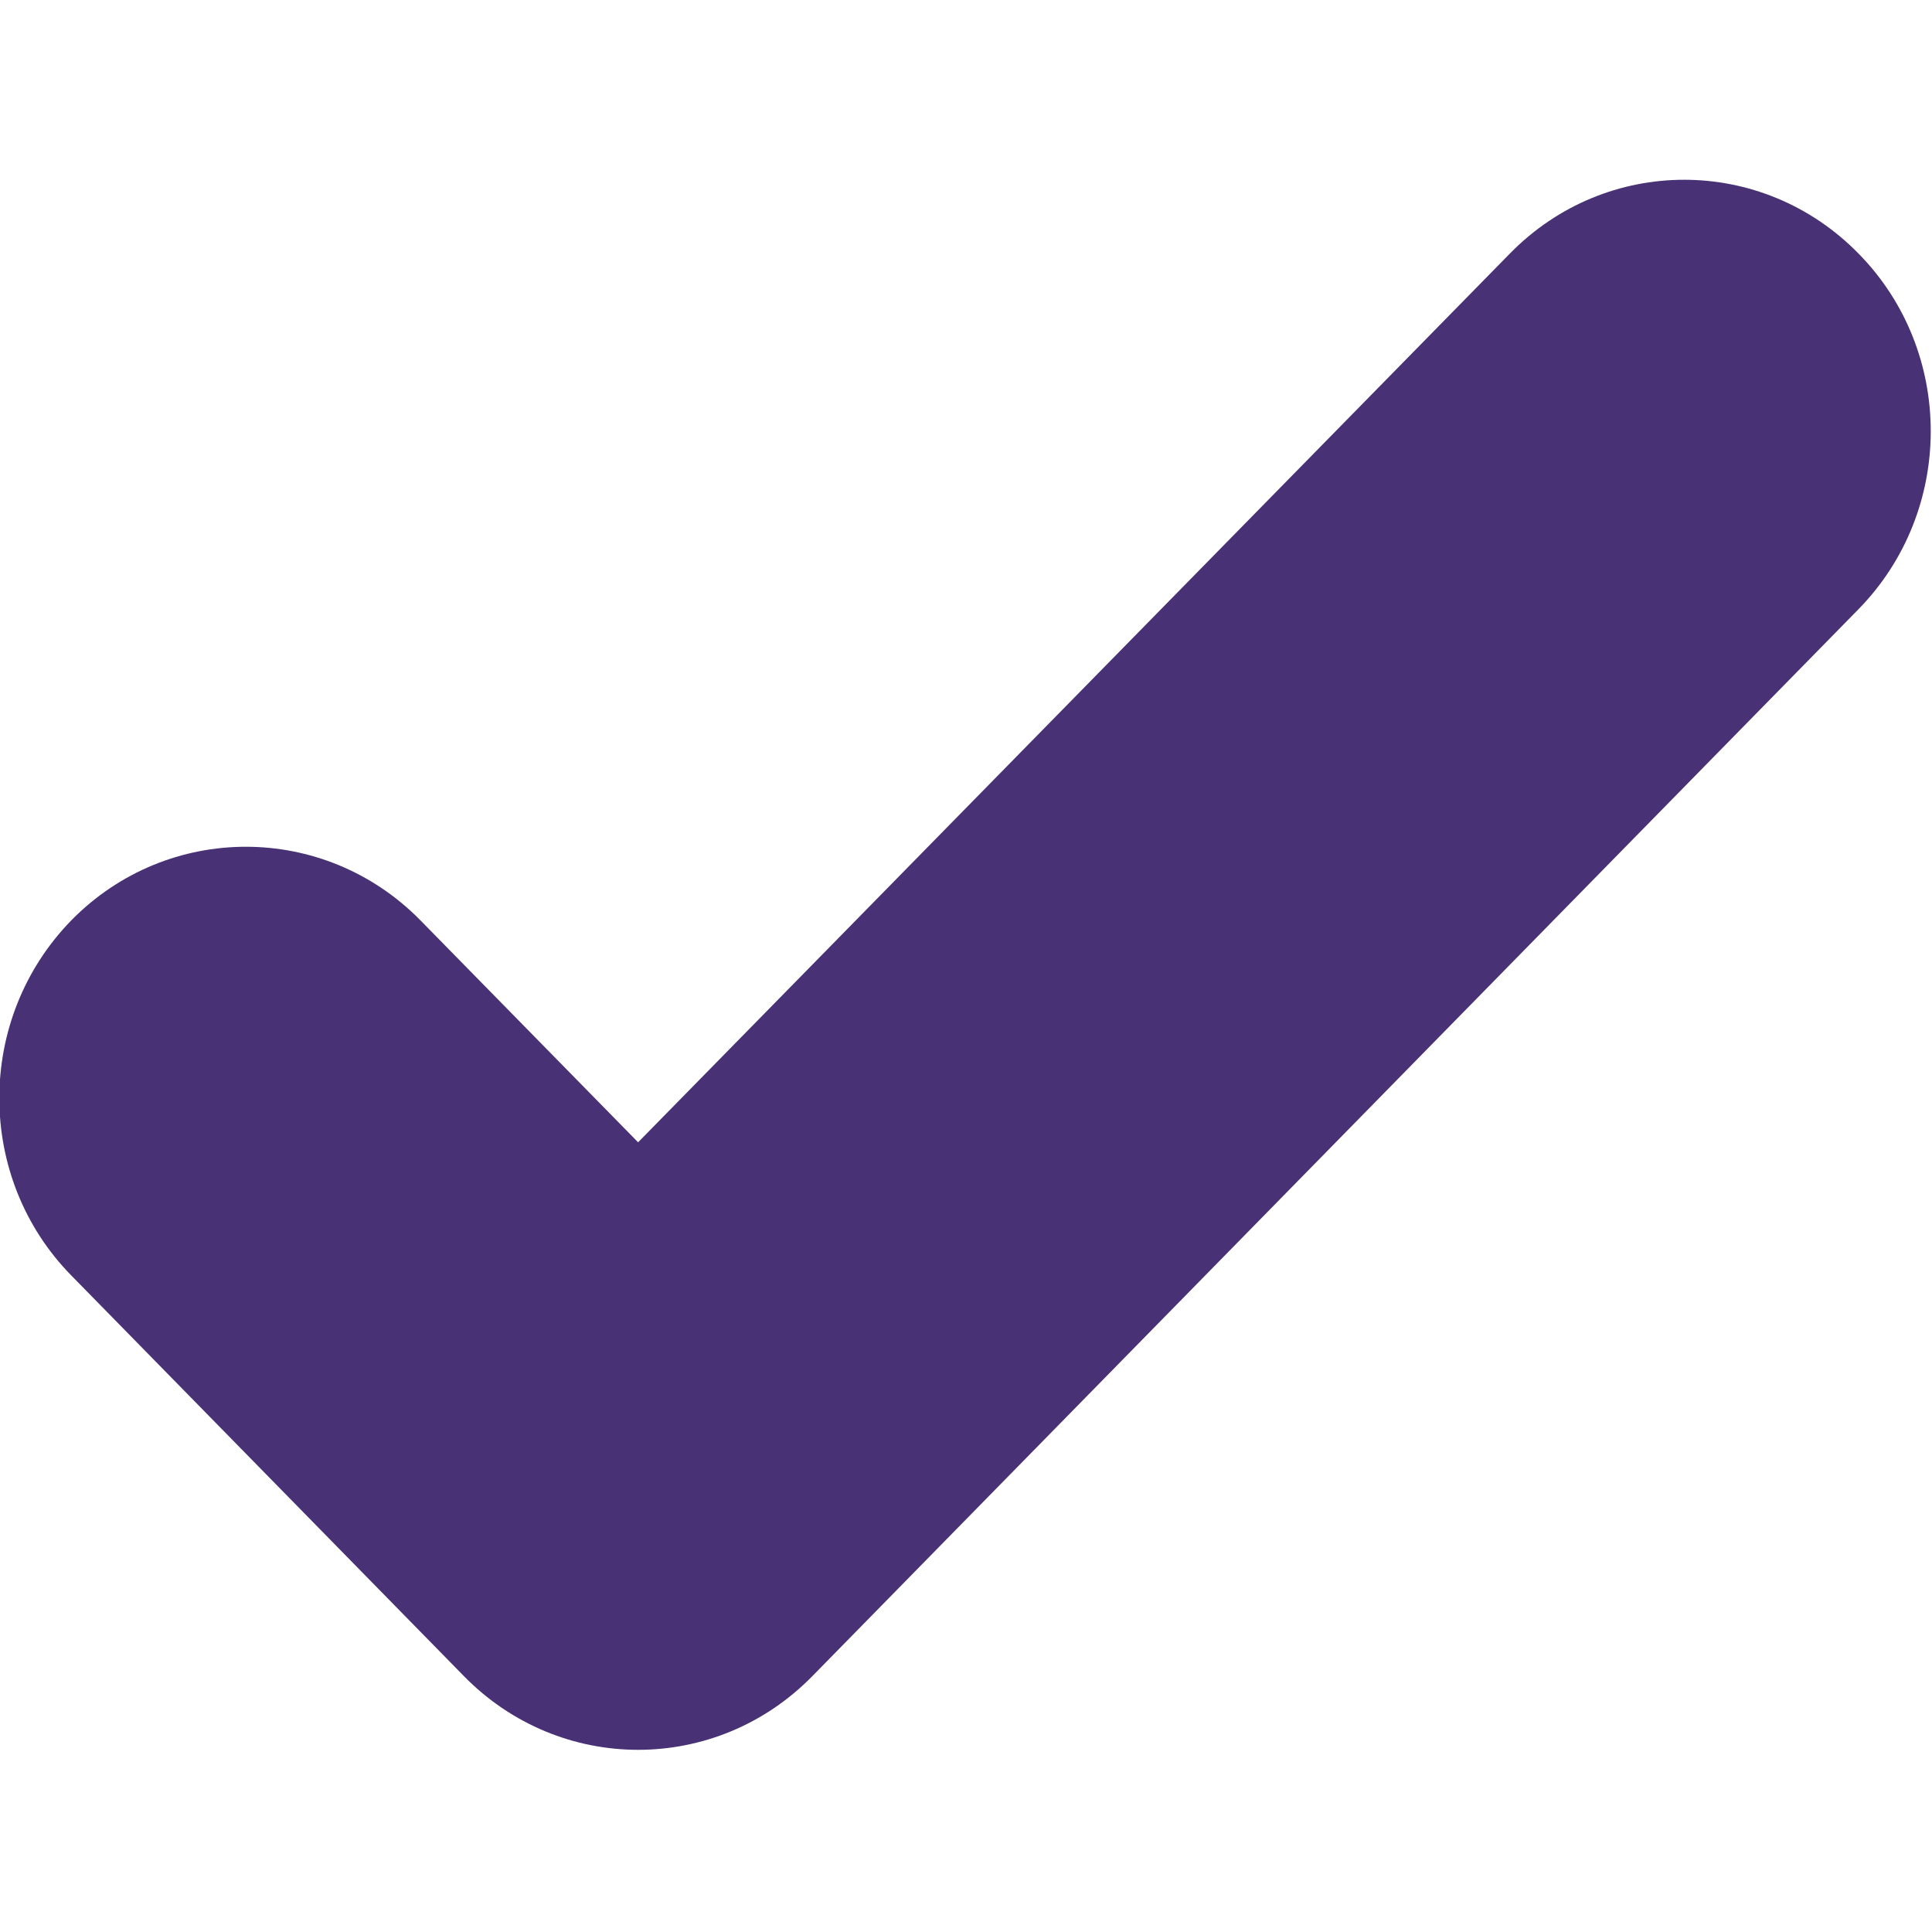
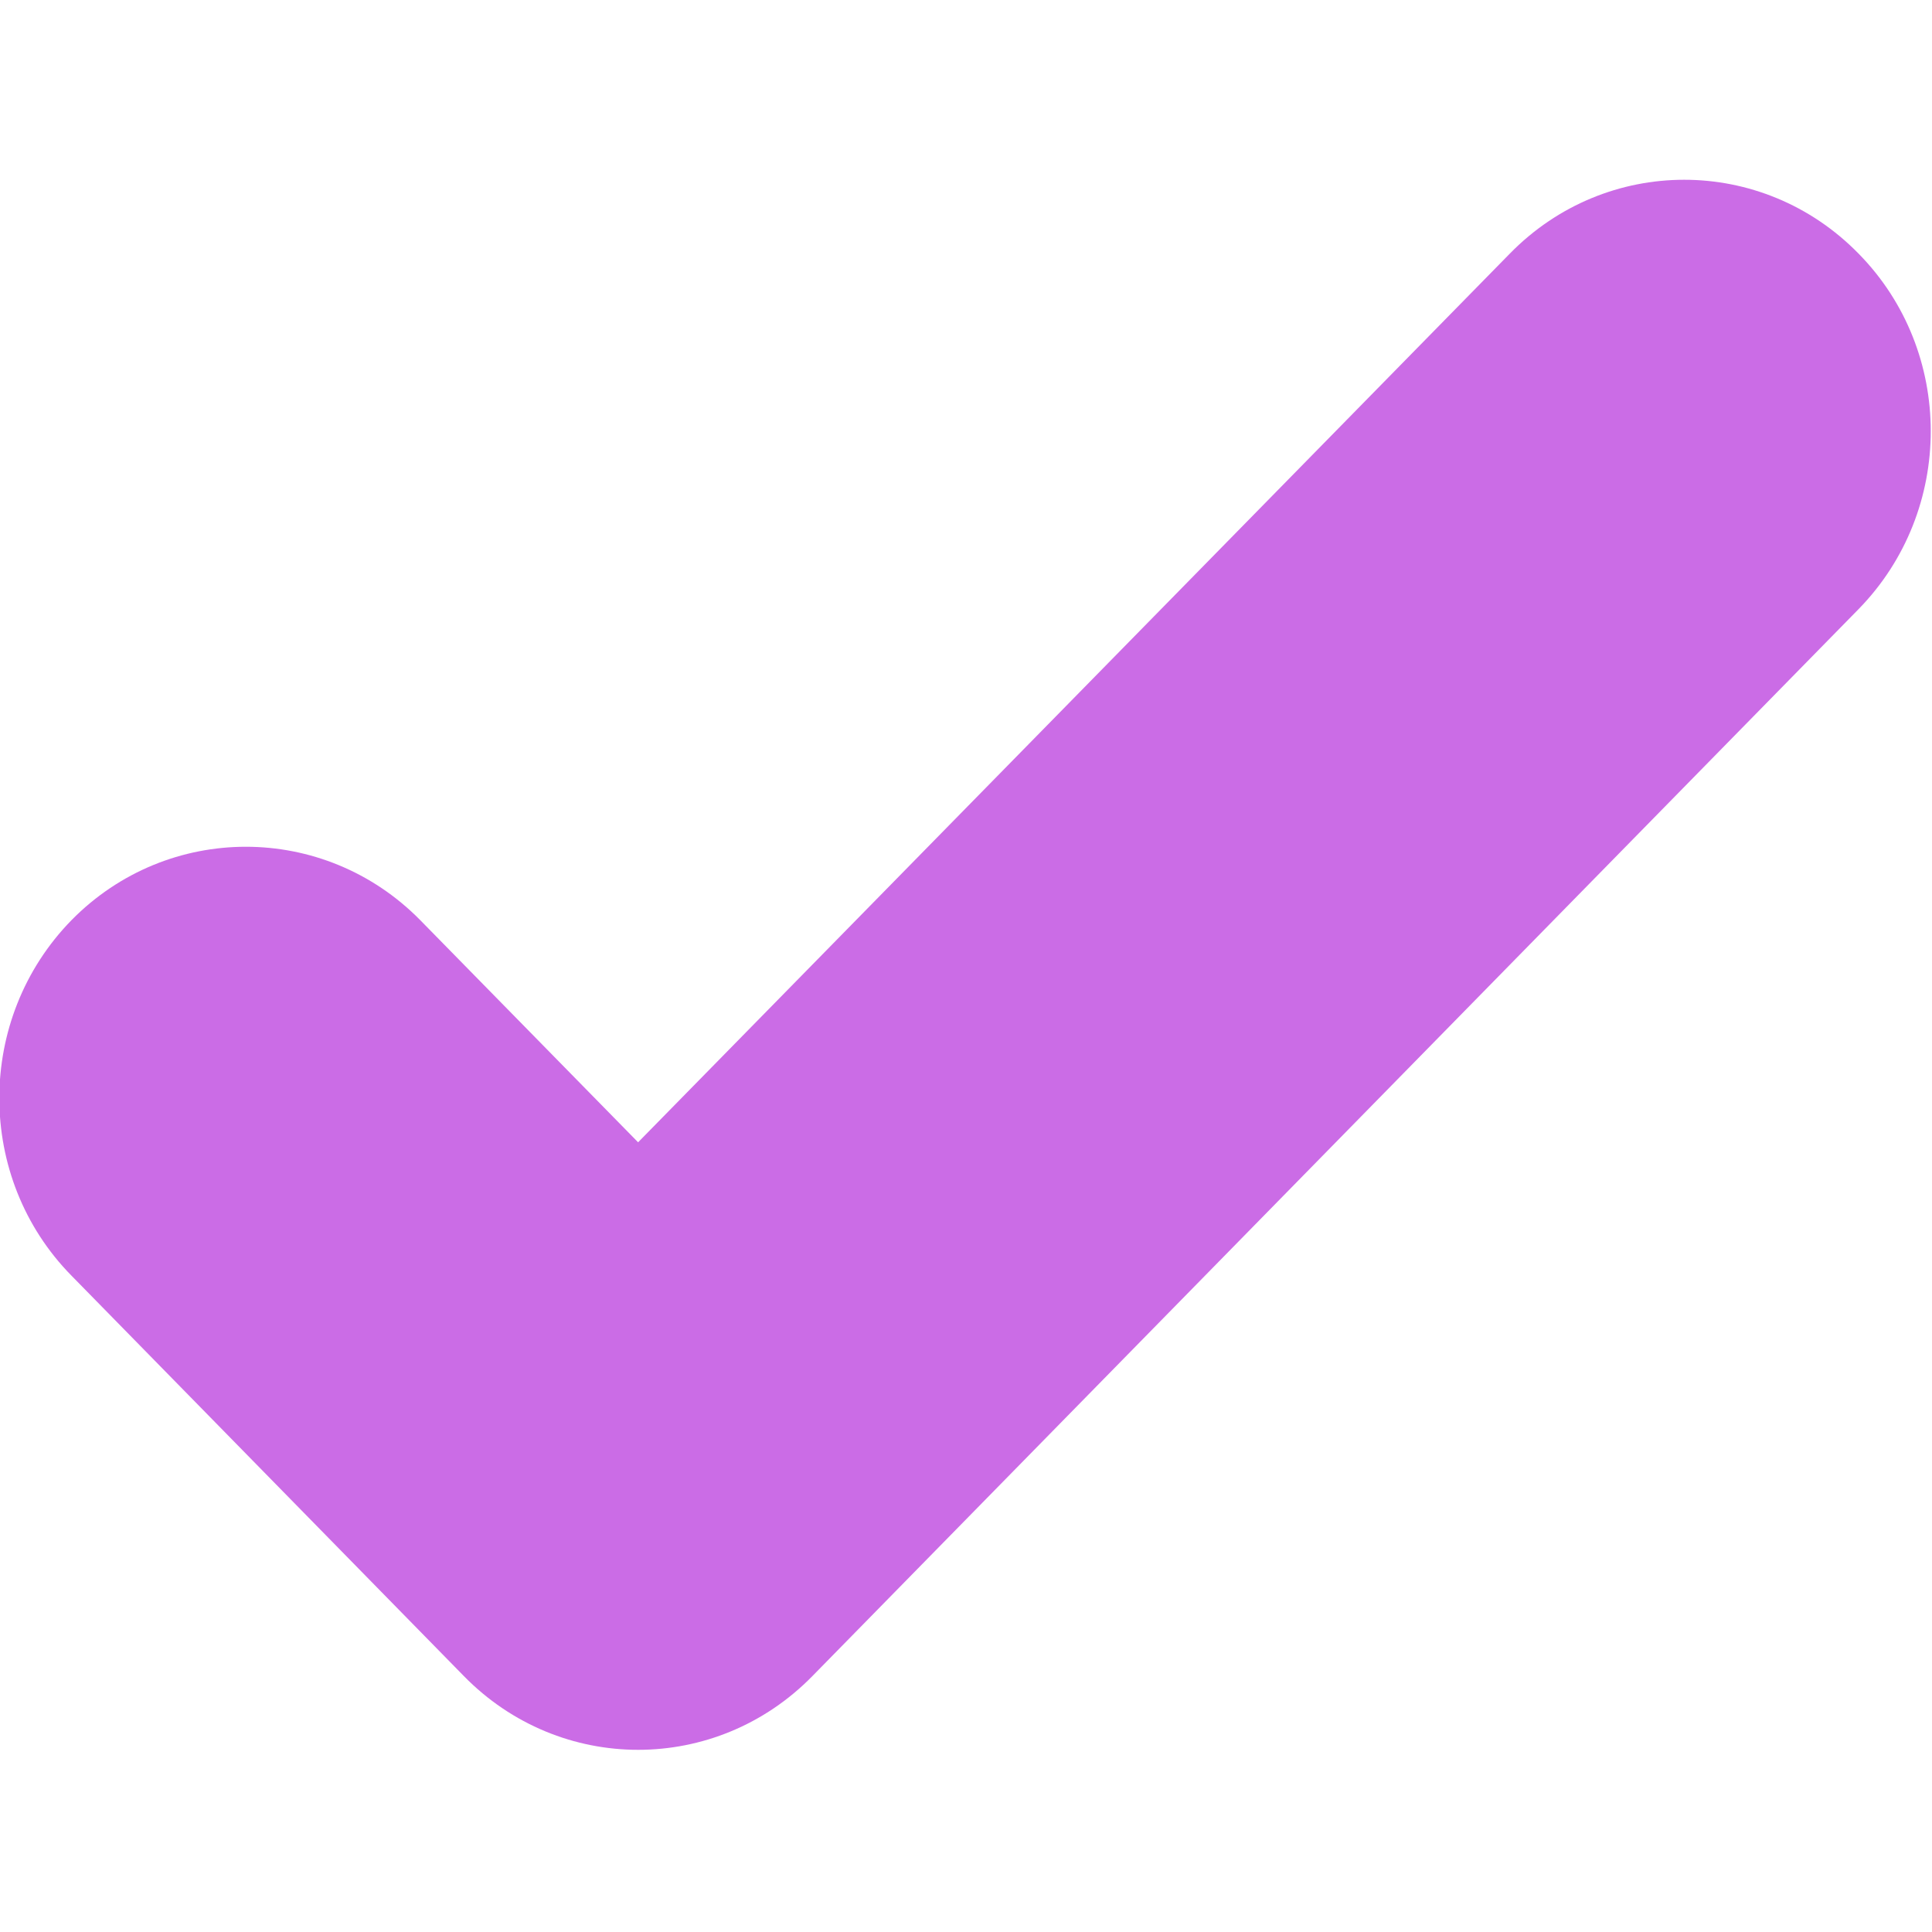
<svg xmlns="http://www.w3.org/2000/svg" width="800px" height="800px" viewBox="0 -3 32 32" version="1.1">
  <defs>

</defs>
  <g id="Page-1" stroke="none" stroke-width="1" fill="none" fill-rule="evenodd">
    <g id="Icon-Set-Filled" transform="translate(-518, -1039)" fill="#000000">
-       <path fill="#483174" d="M548.783,1040.2 C547.188,1038.57 544.603,1038.57 543.008,1040.2 L528.569,1054.92 L524.96,1051.24 C523.365,1049.62 520.779,1049.62 519.185,1051.24 C517.59,1052.87 517.59,1055.51 519.185,1057.13 L525.682,1063.76 C527.277,1065.39 529.862,1065.39 531.457,1063.76 L548.783,1046.09 C550.378,1044.46 550.378,1041.82 548.783,1040.2" id="checkmark">
+       <path fill="#CB6CE6" d="M548.783,1040.2 C547.188,1038.57 544.603,1038.57 543.008,1040.2 L528.569,1054.92 L524.96,1051.24 C523.365,1049.62 520.779,1049.62 519.185,1051.24 C517.59,1052.87 517.59,1055.51 519.185,1057.13 L525.682,1063.76 C527.277,1065.39 529.862,1065.39 531.457,1063.76 L548.783,1046.09 C550.378,1044.46 550.378,1041.82 548.783,1040.2" id="checkmark">

</path>
    </g>
  </g>
</svg>
